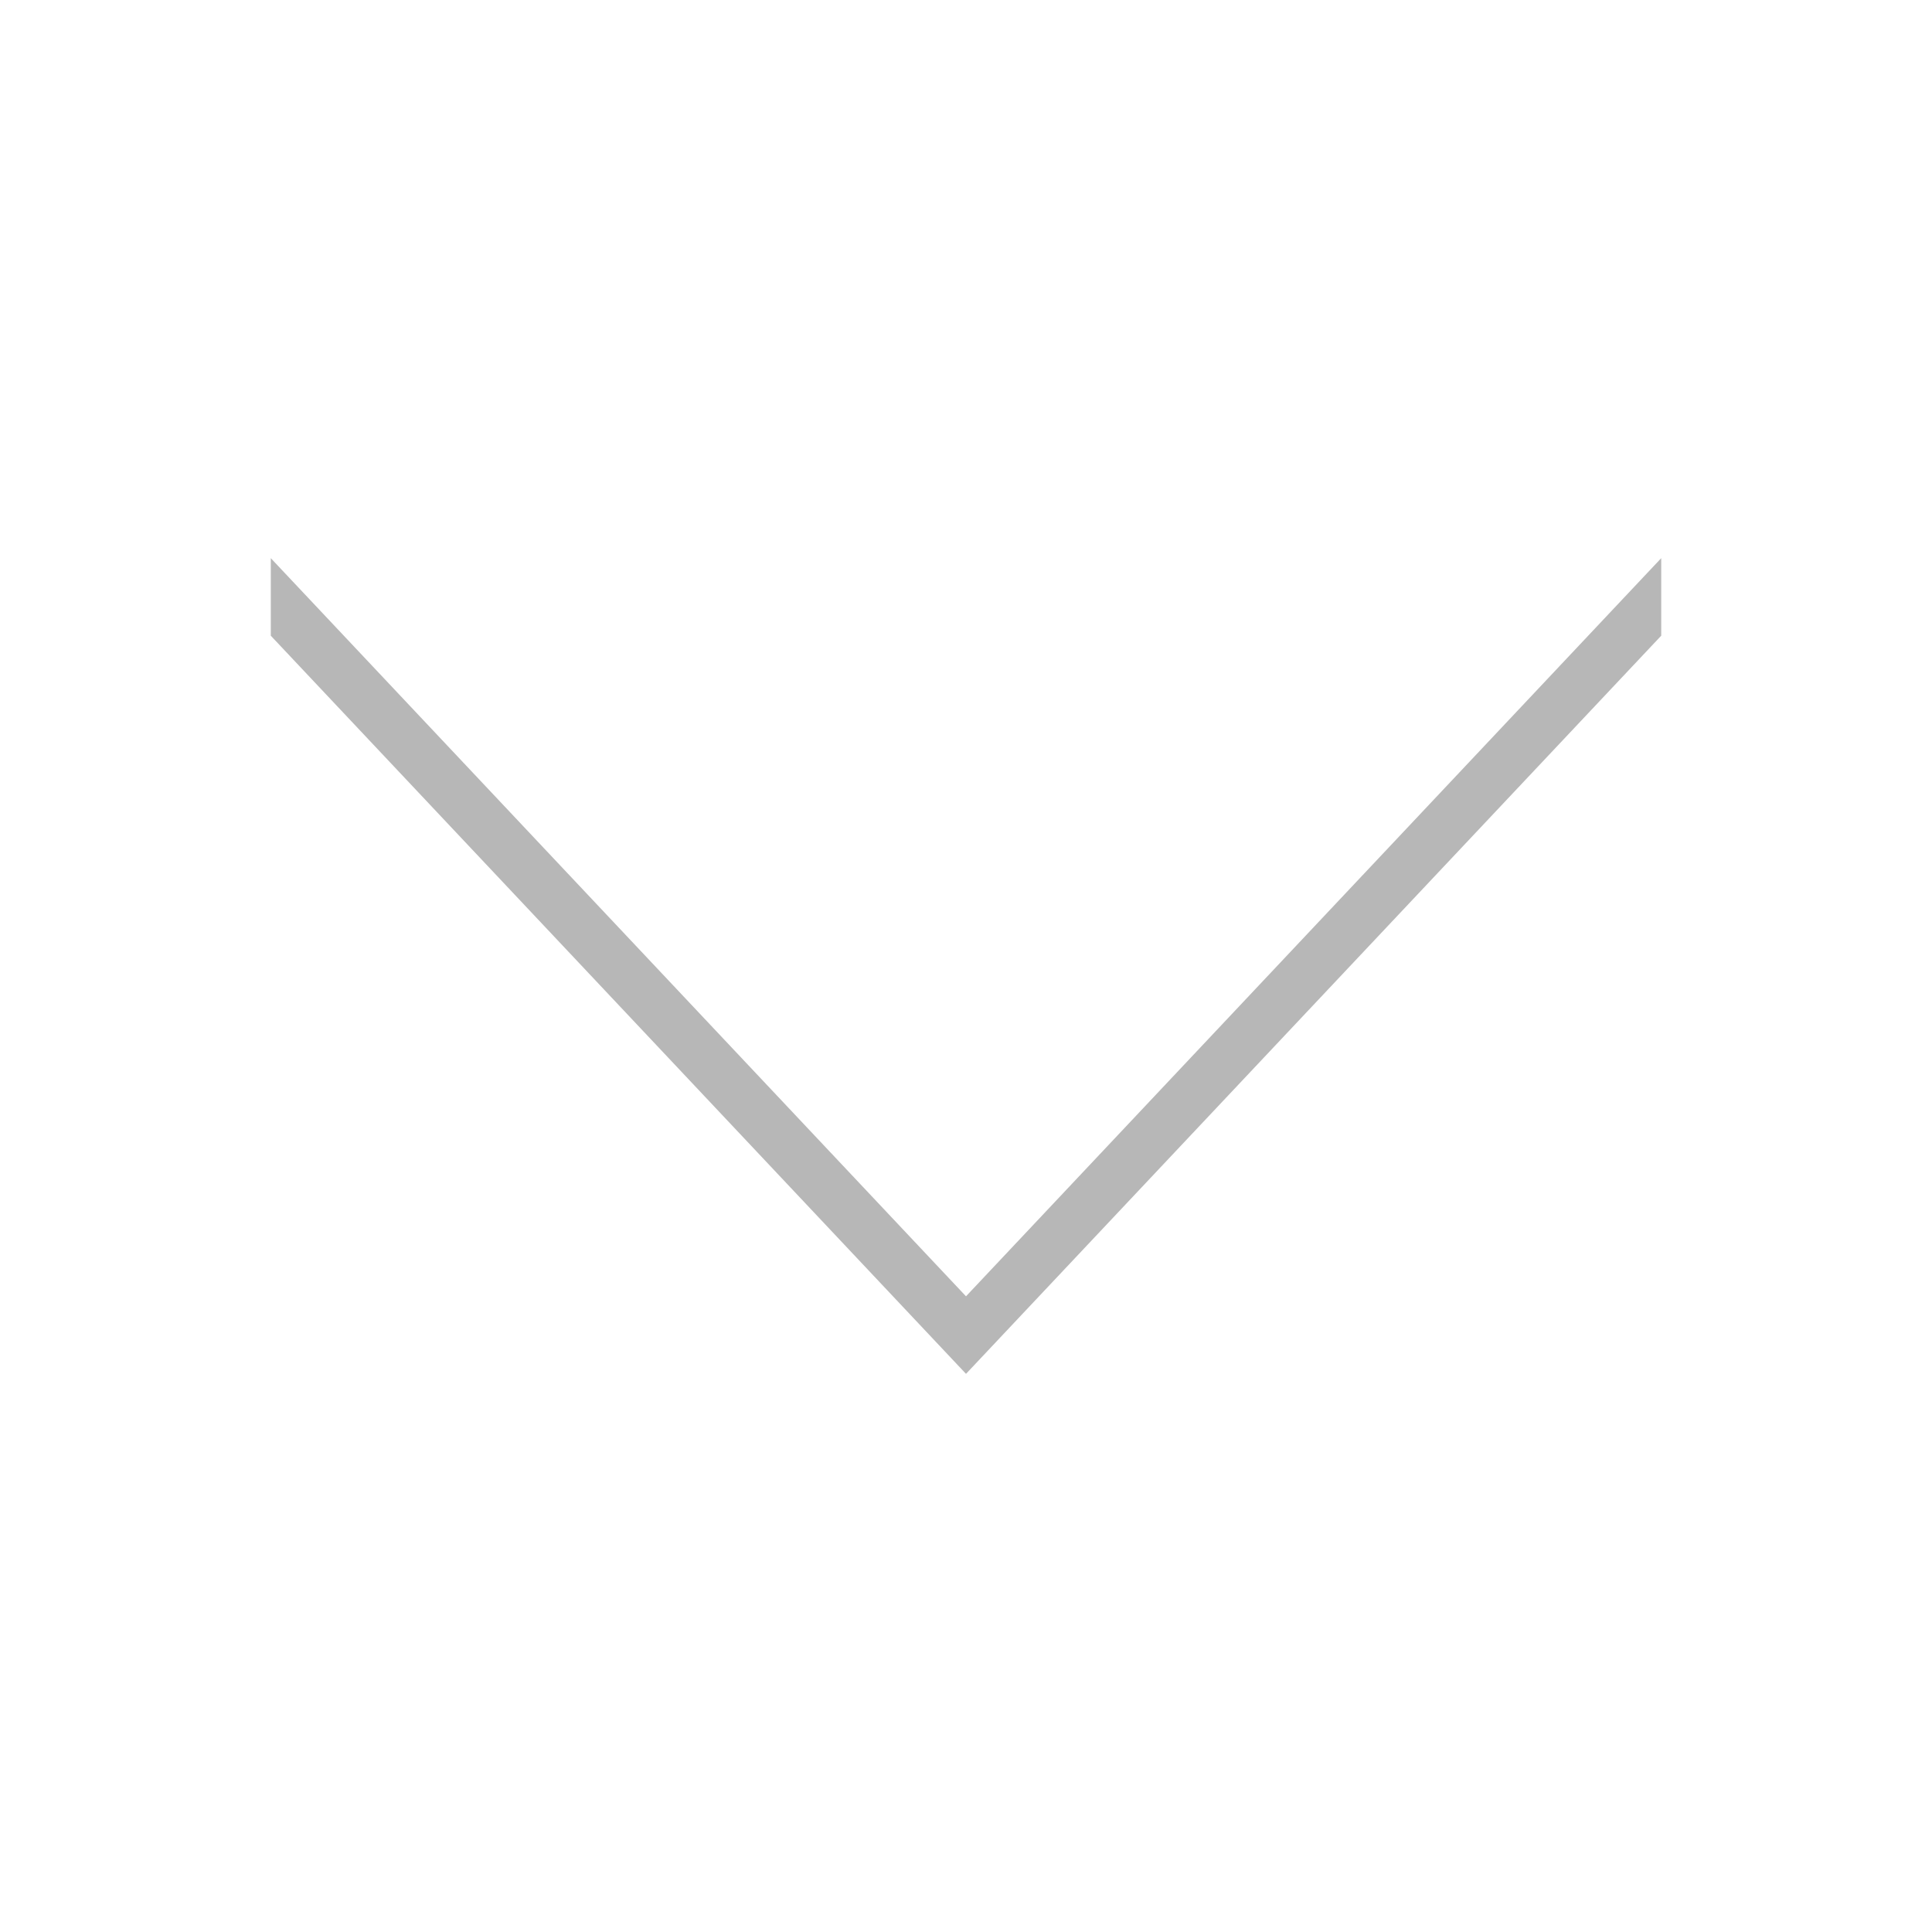
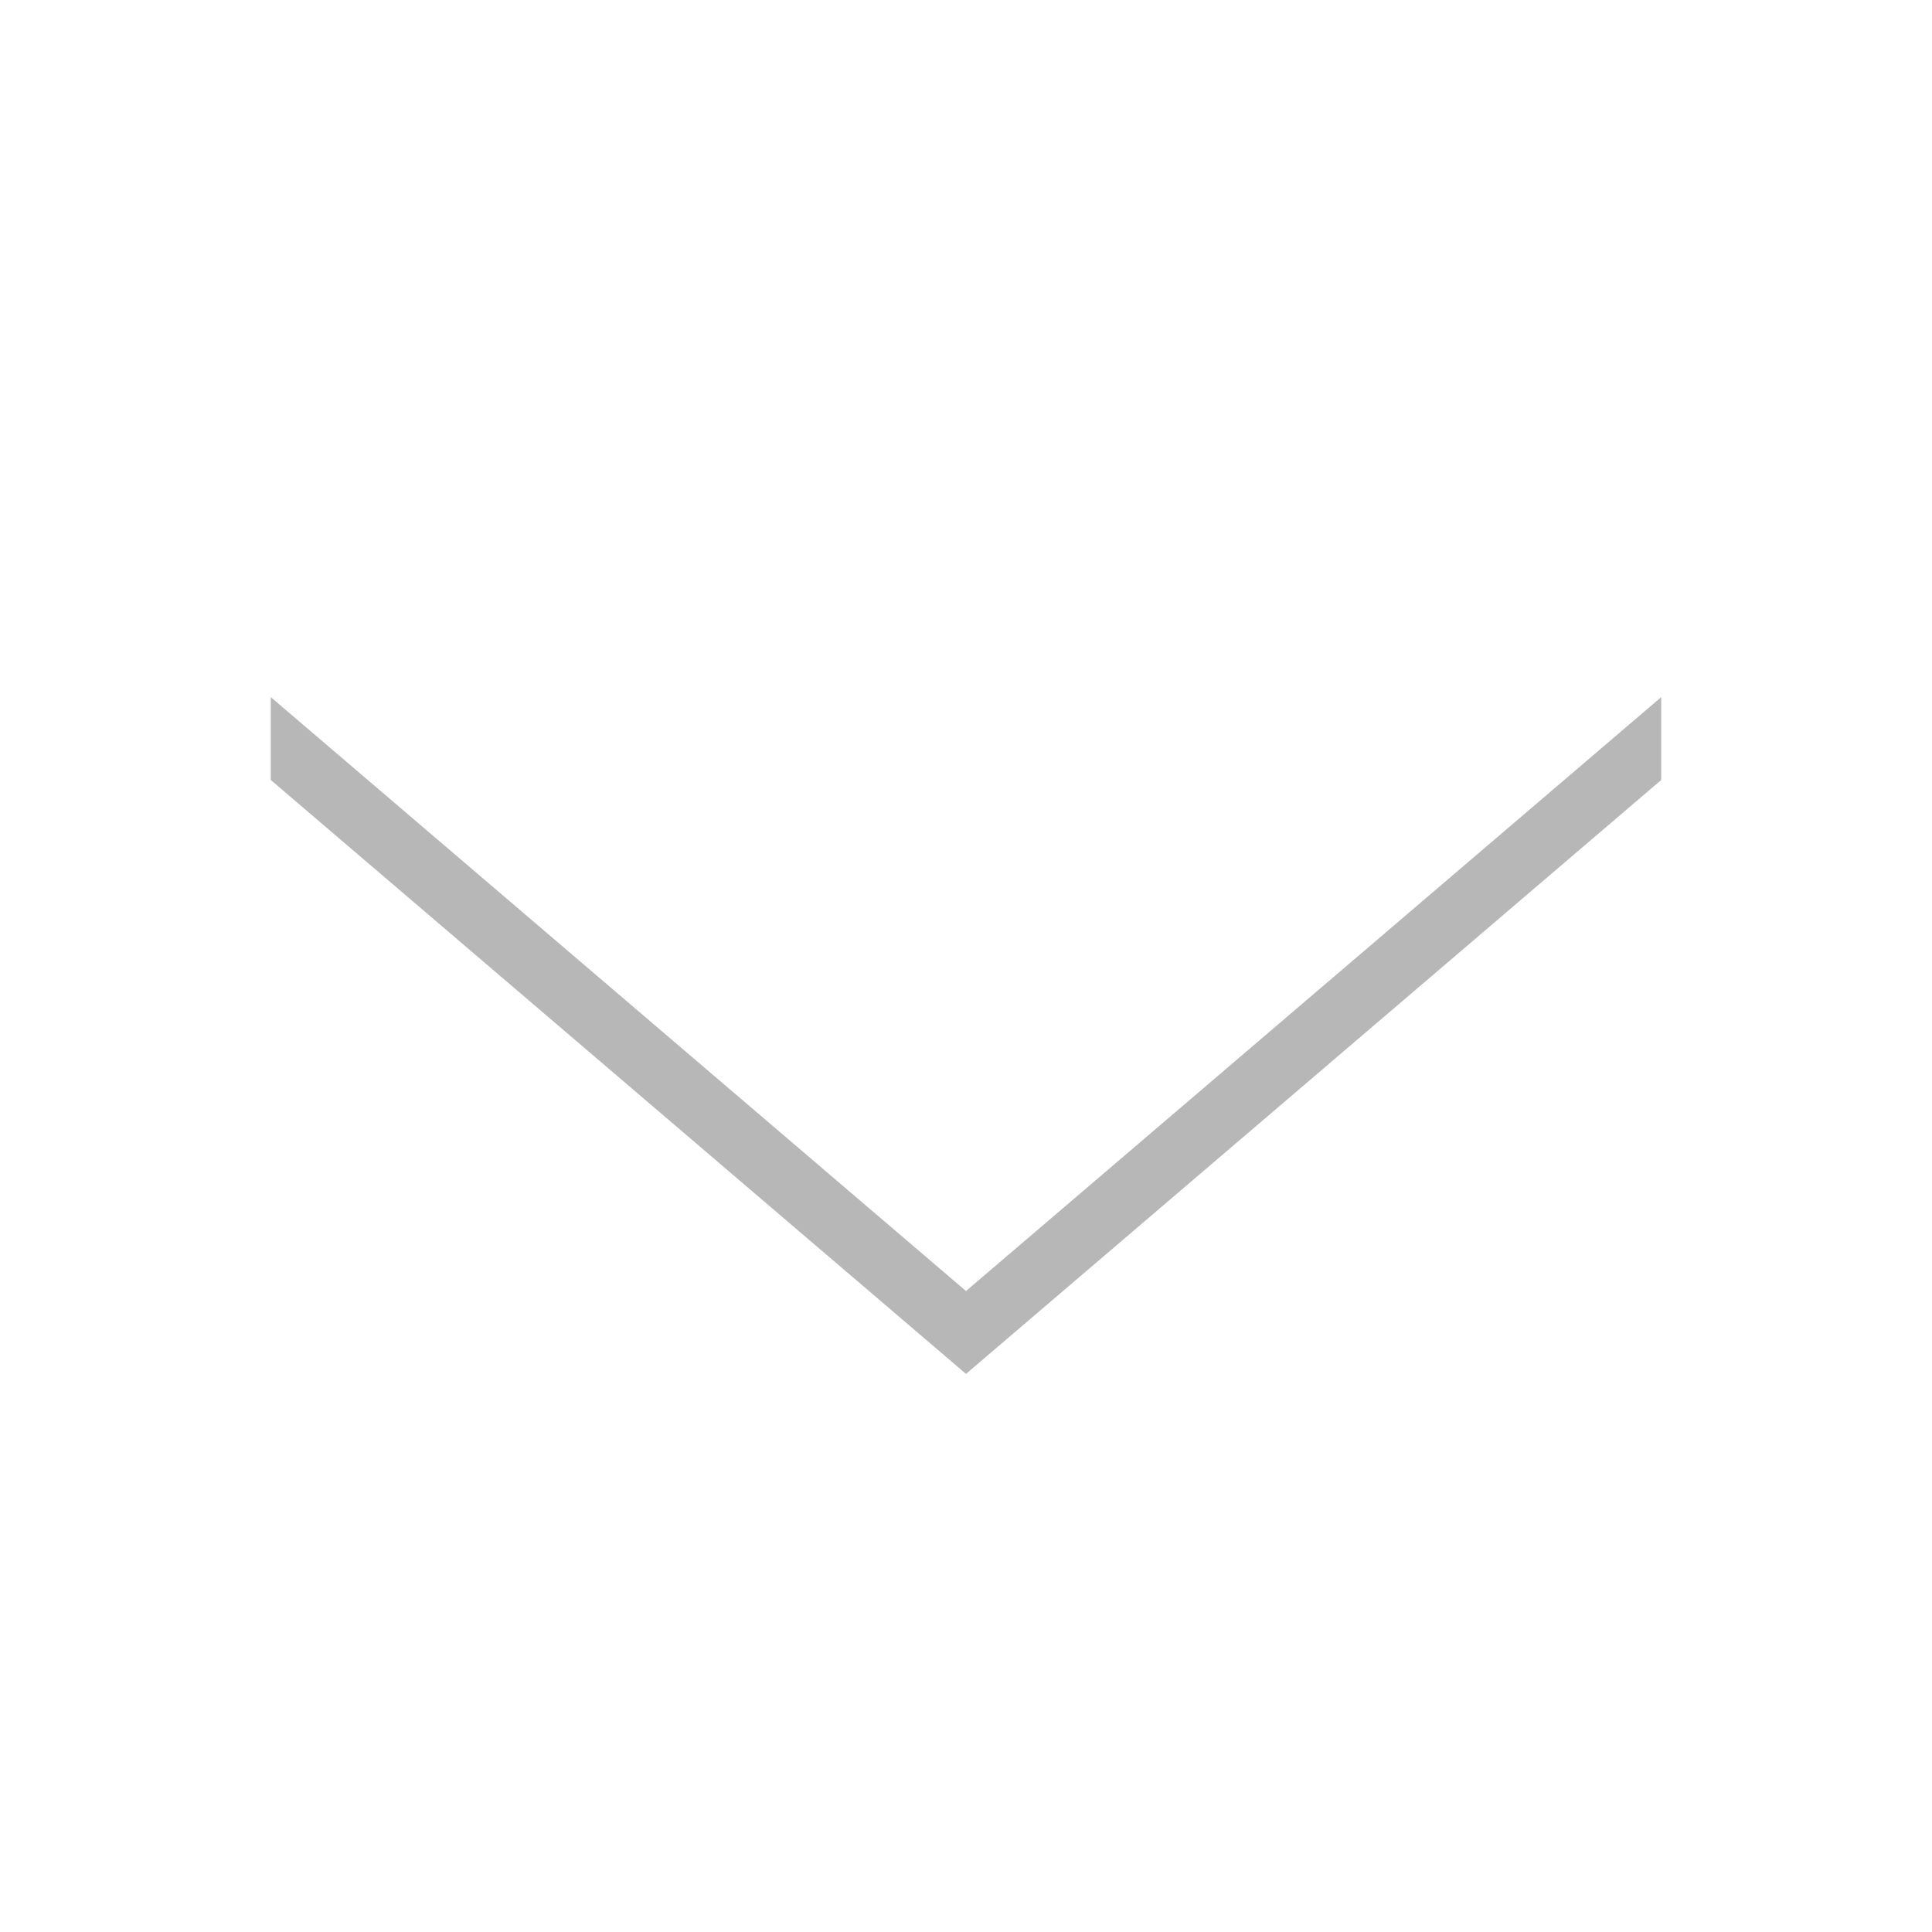
<svg xmlns="http://www.w3.org/2000/svg" version="1.1" viewBox="0.0 0.0 600.0 600.0" fill="none" stroke="none" stroke-linecap="square" stroke-miterlimit="10">
  <clipPath id="p.0">
    <path d="m0 0l600.0 0l0 600.0l-600.0 0l0 -600.0z" clip-rule="nonzero" />
  </clipPath>
  <g clip-path="url(#p.0)">
    <path fill="#000000" fill-opacity="0.0" d="m0 0l600.0 0l0 600.0l-600.0 0z" fill-rule="evenodd" />
-     <path fill="#b7b7b7" d="m84.095 173.339l215.906 229.24l0 24.083l-215.906 -229.24z" fill-rule="evenodd" />
-     <path fill="#b7b7b7" d="m300.001 426.661l215.906 -229.24l0 -24.083l-215.906 229.24z" fill-rule="evenodd" />
+     <path fill="#b7b7b7" d="m84.094 216.501l215.906 184.44l0 25.734l-215.906 -184.44z" fill-rule="evenodd" />
+     <path fill="#b7b7b7" d="m515.905 216.501l-215.906 184.44l0 25.734l215.906 -184.44z" fill-rule="evenodd" />
  </g>
</svg>
